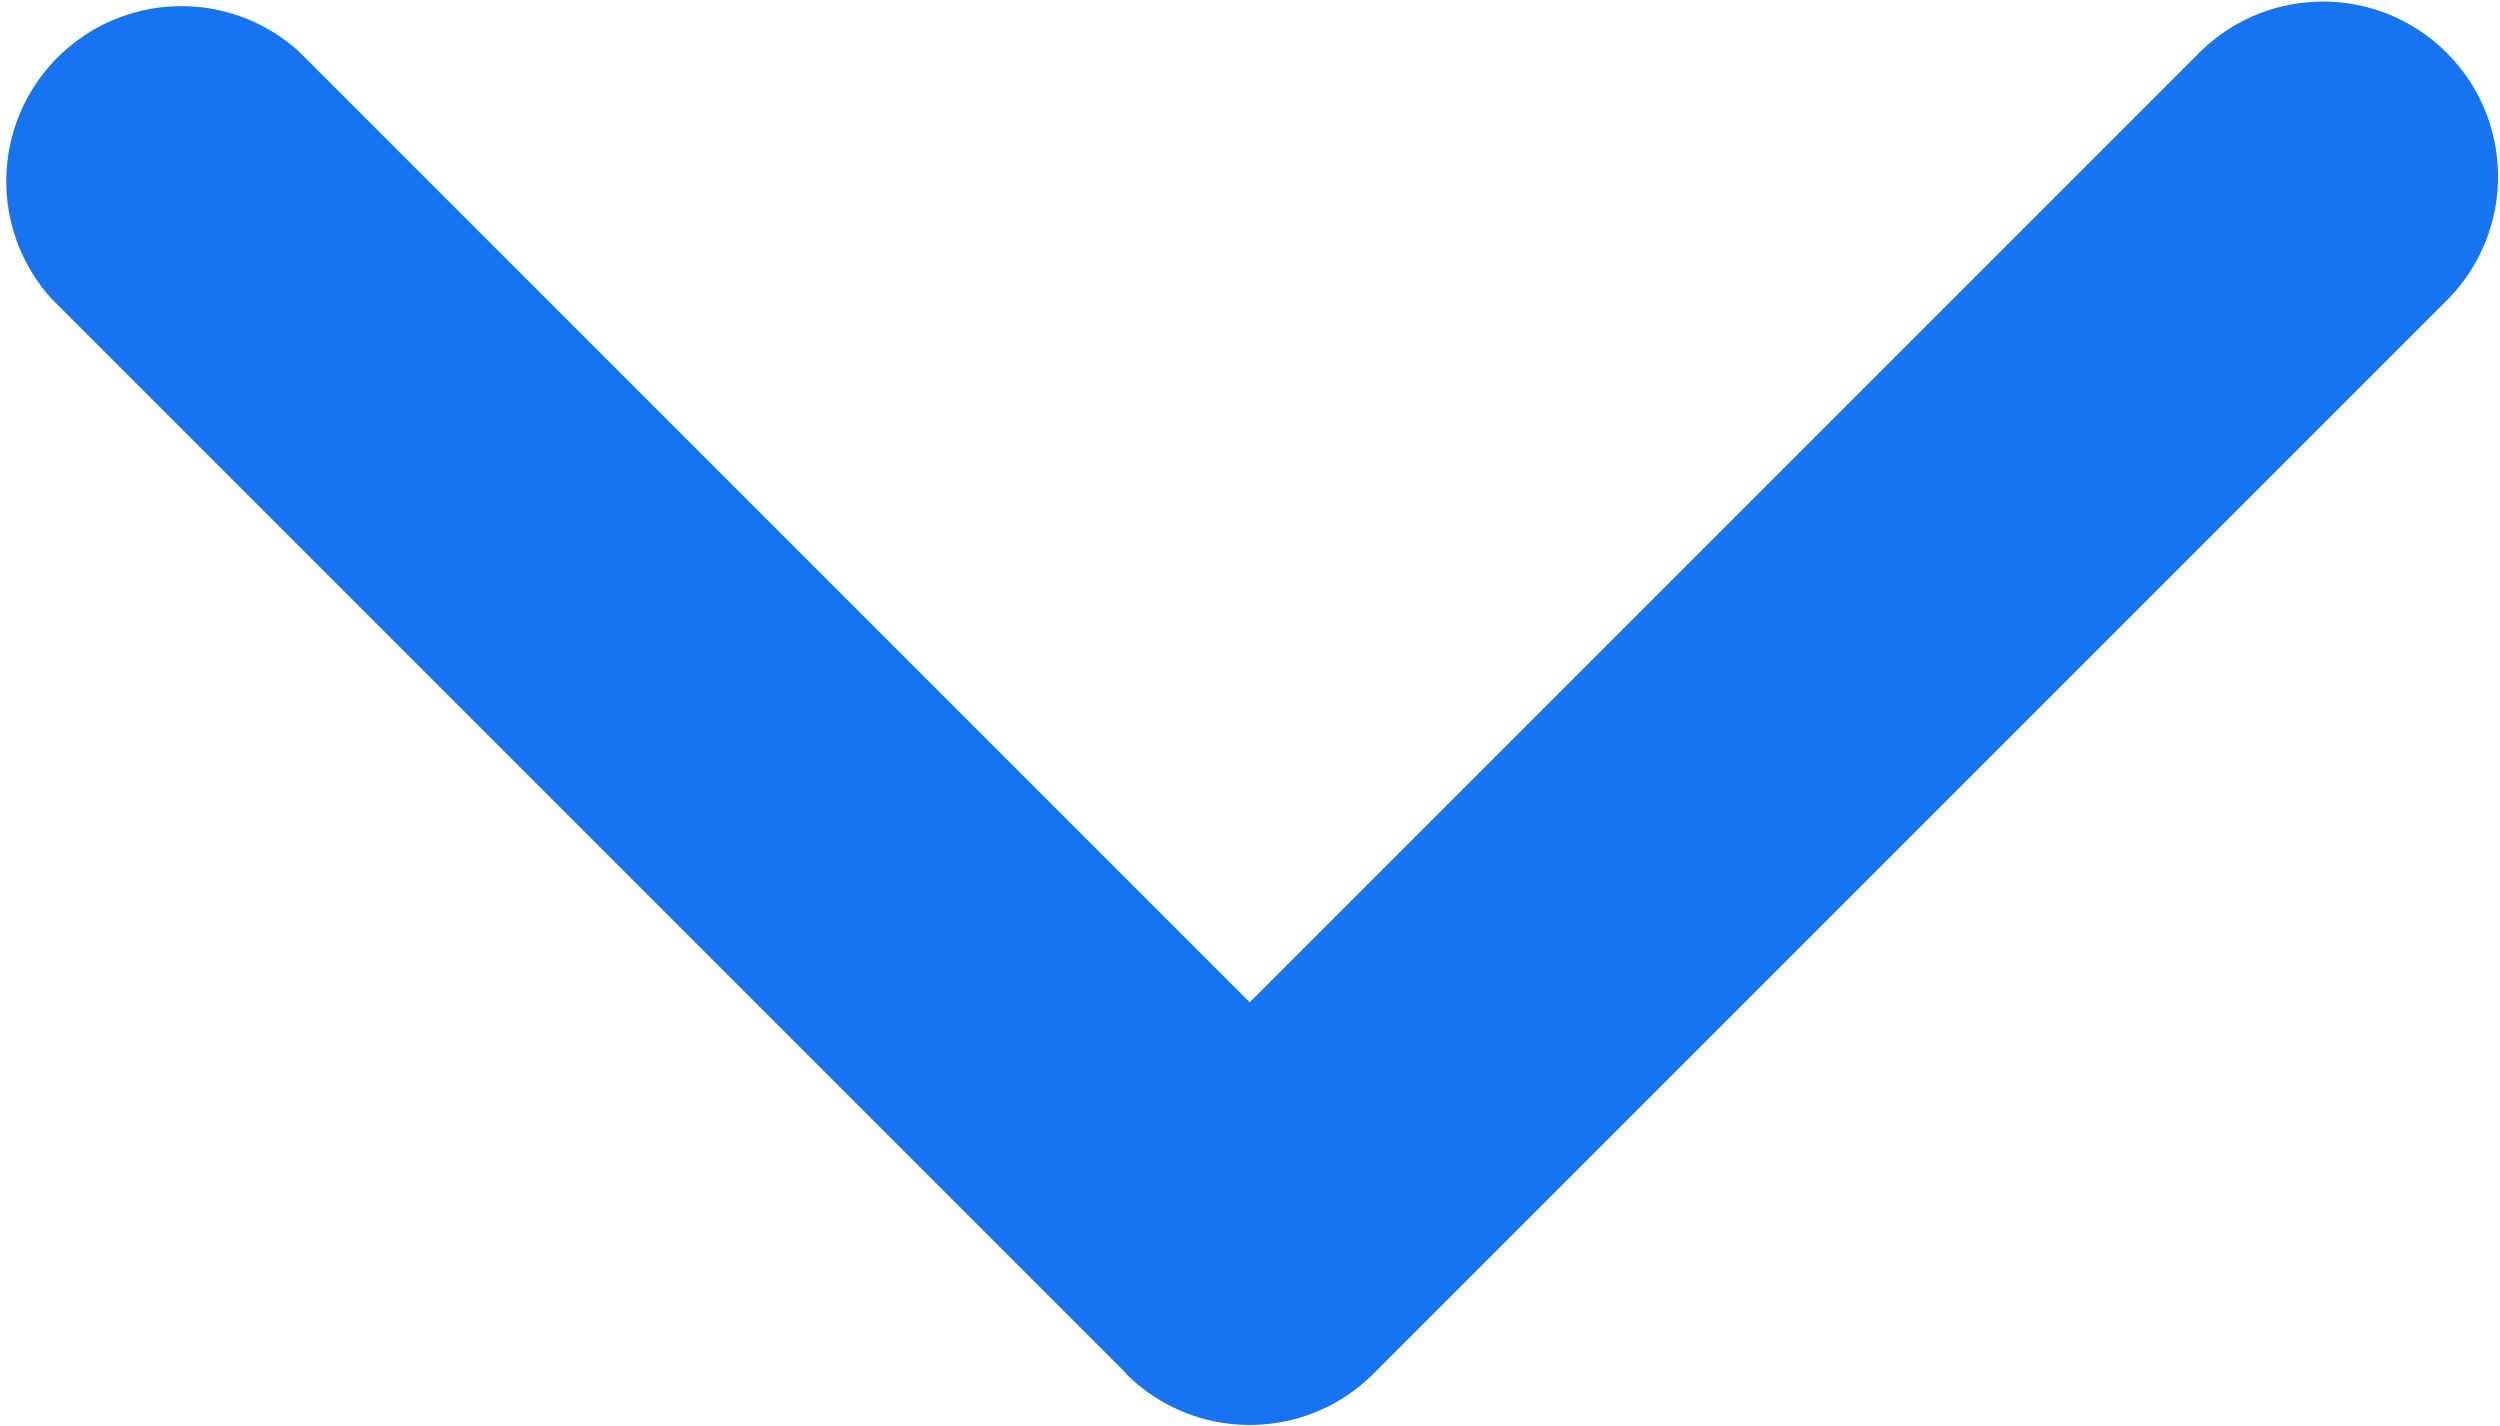
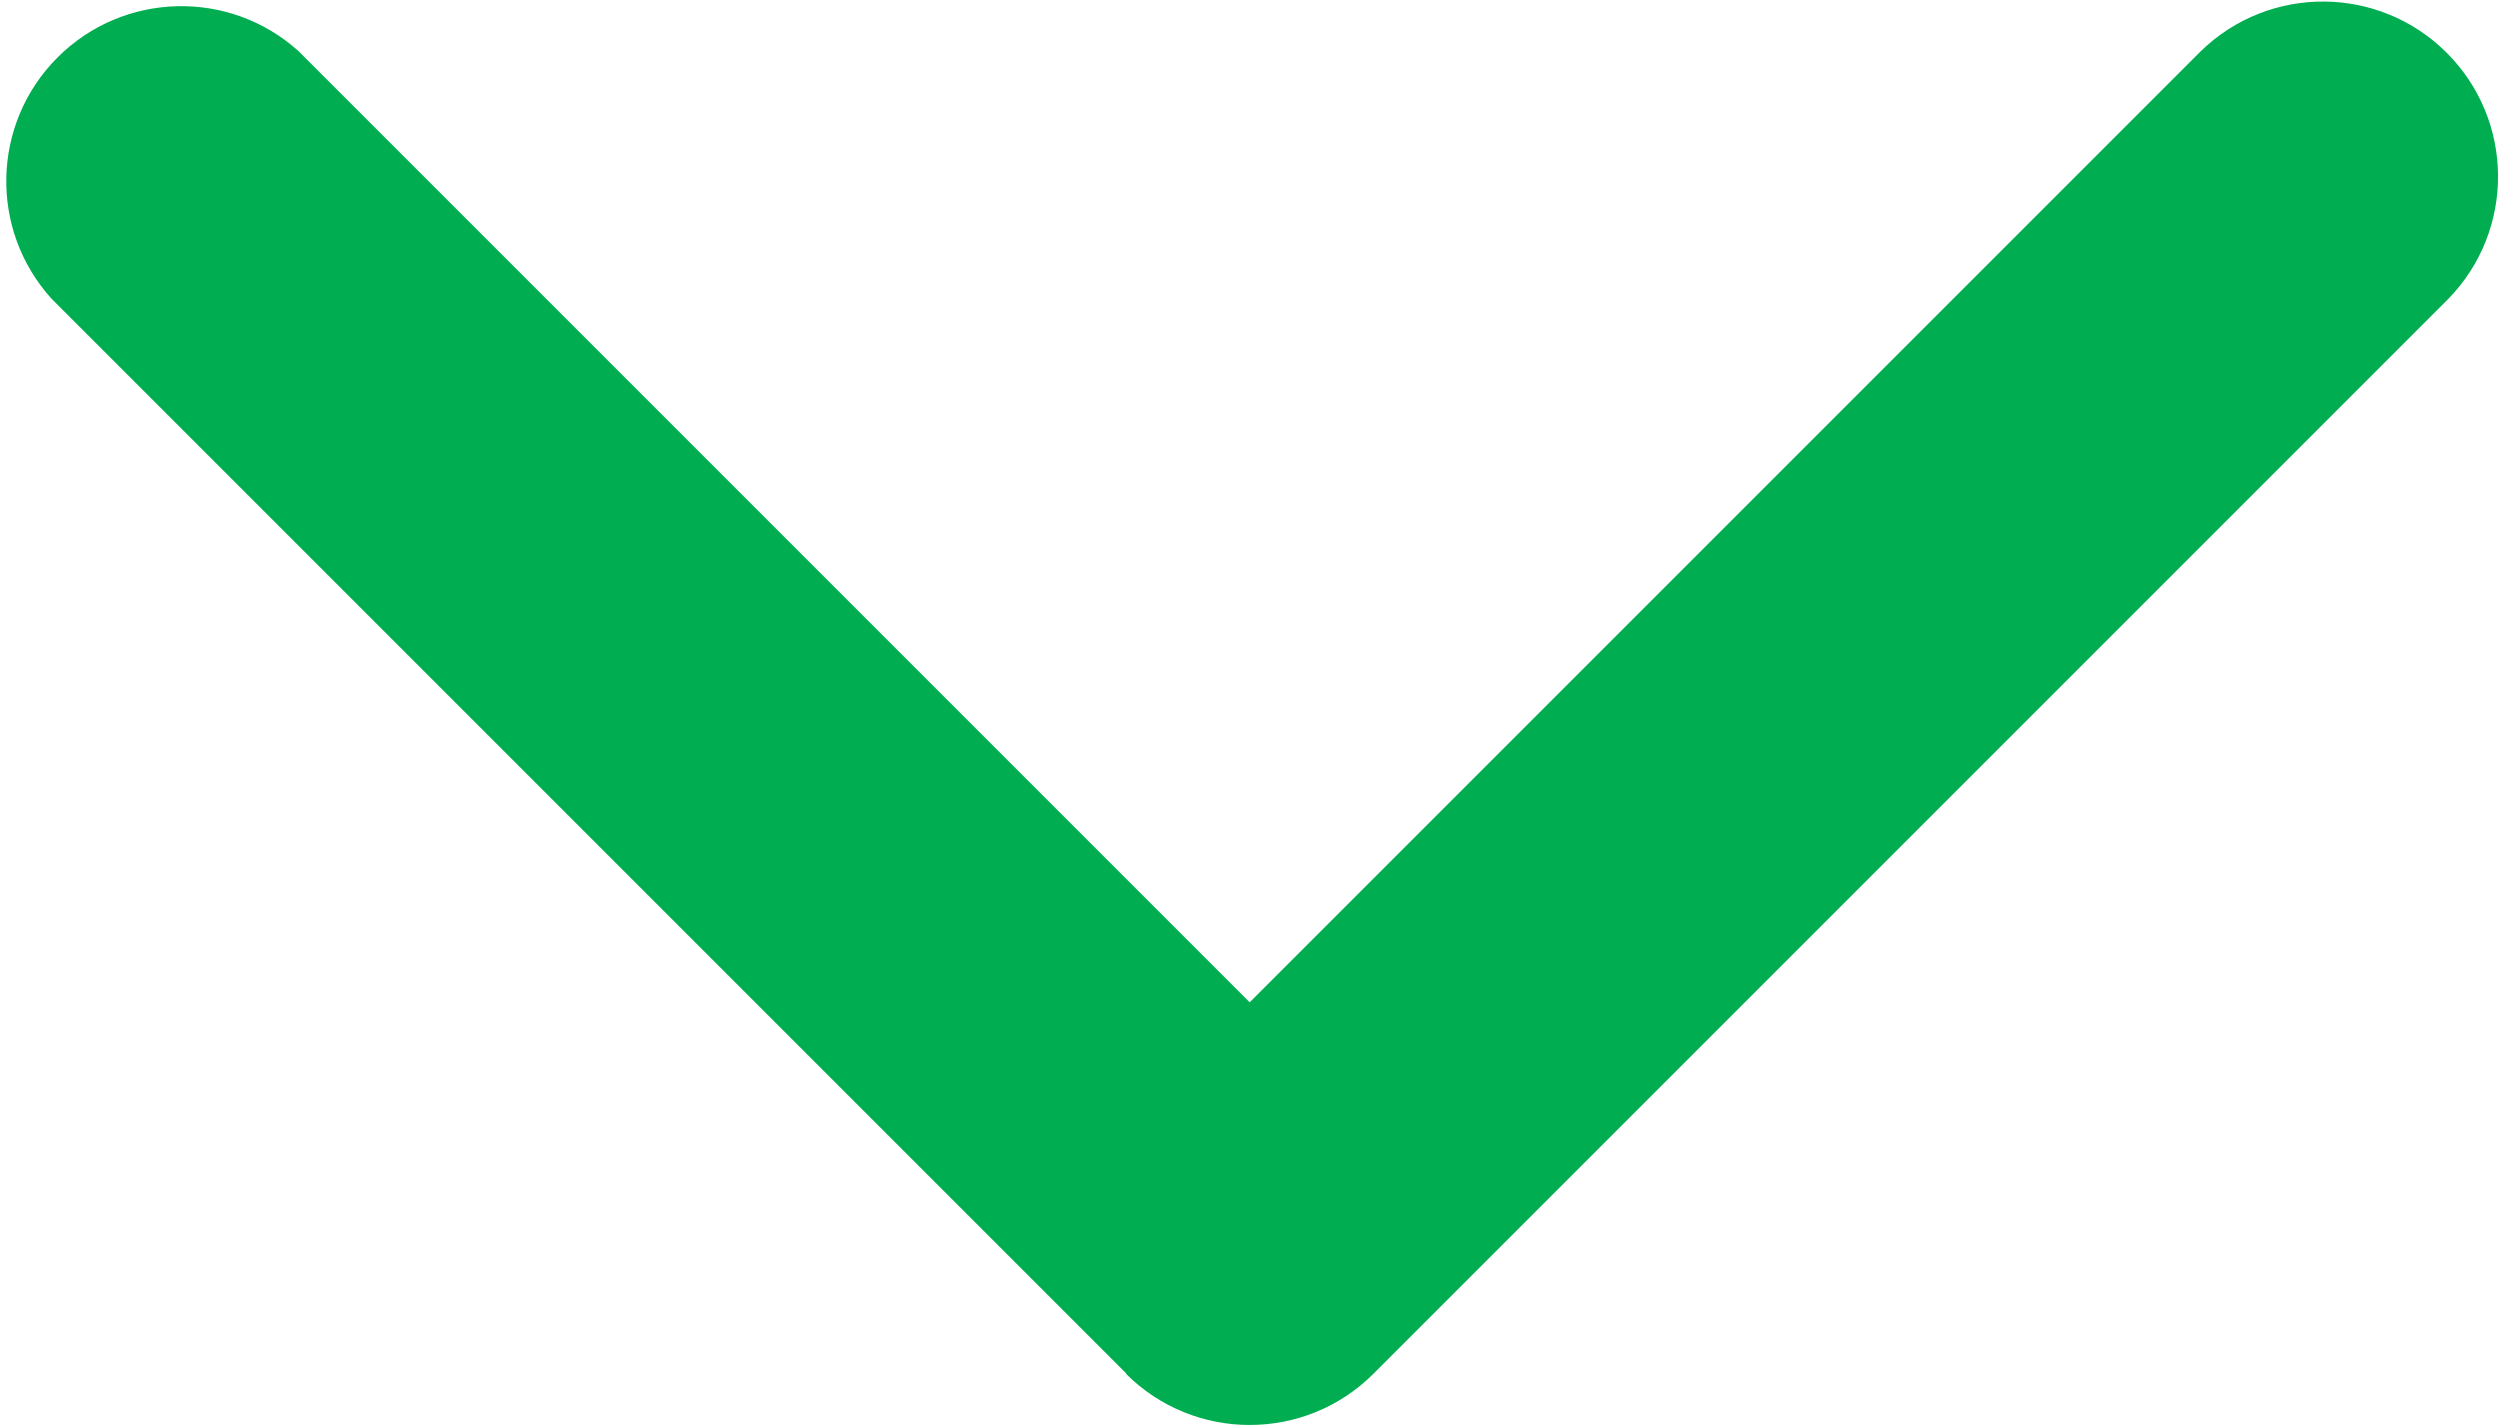
<svg xmlns="http://www.w3.org/2000/svg" width="12.379" height="7.057" viewBox="0 0 12.379 7.057">
  <defs>
-     <style>.a{fill:#1774f0;}</style>
+     <style>.a{fill:#00AD50;}</style>
  </defs>
  <g transform="translate(12.378 -97.139) rotate(90)">
    <path class="a" d="M103.941,6.8l-5.323,5.323A.867.867,0,0,1,97.392,10.9l4.71-4.71L97.392,1.48A.867.867,0,0,1,98.618.254l5.323,5.323a.867.867,0,0,1,0,1.226Z" transform="translate(0 0)" />
  </g>
</svg>
